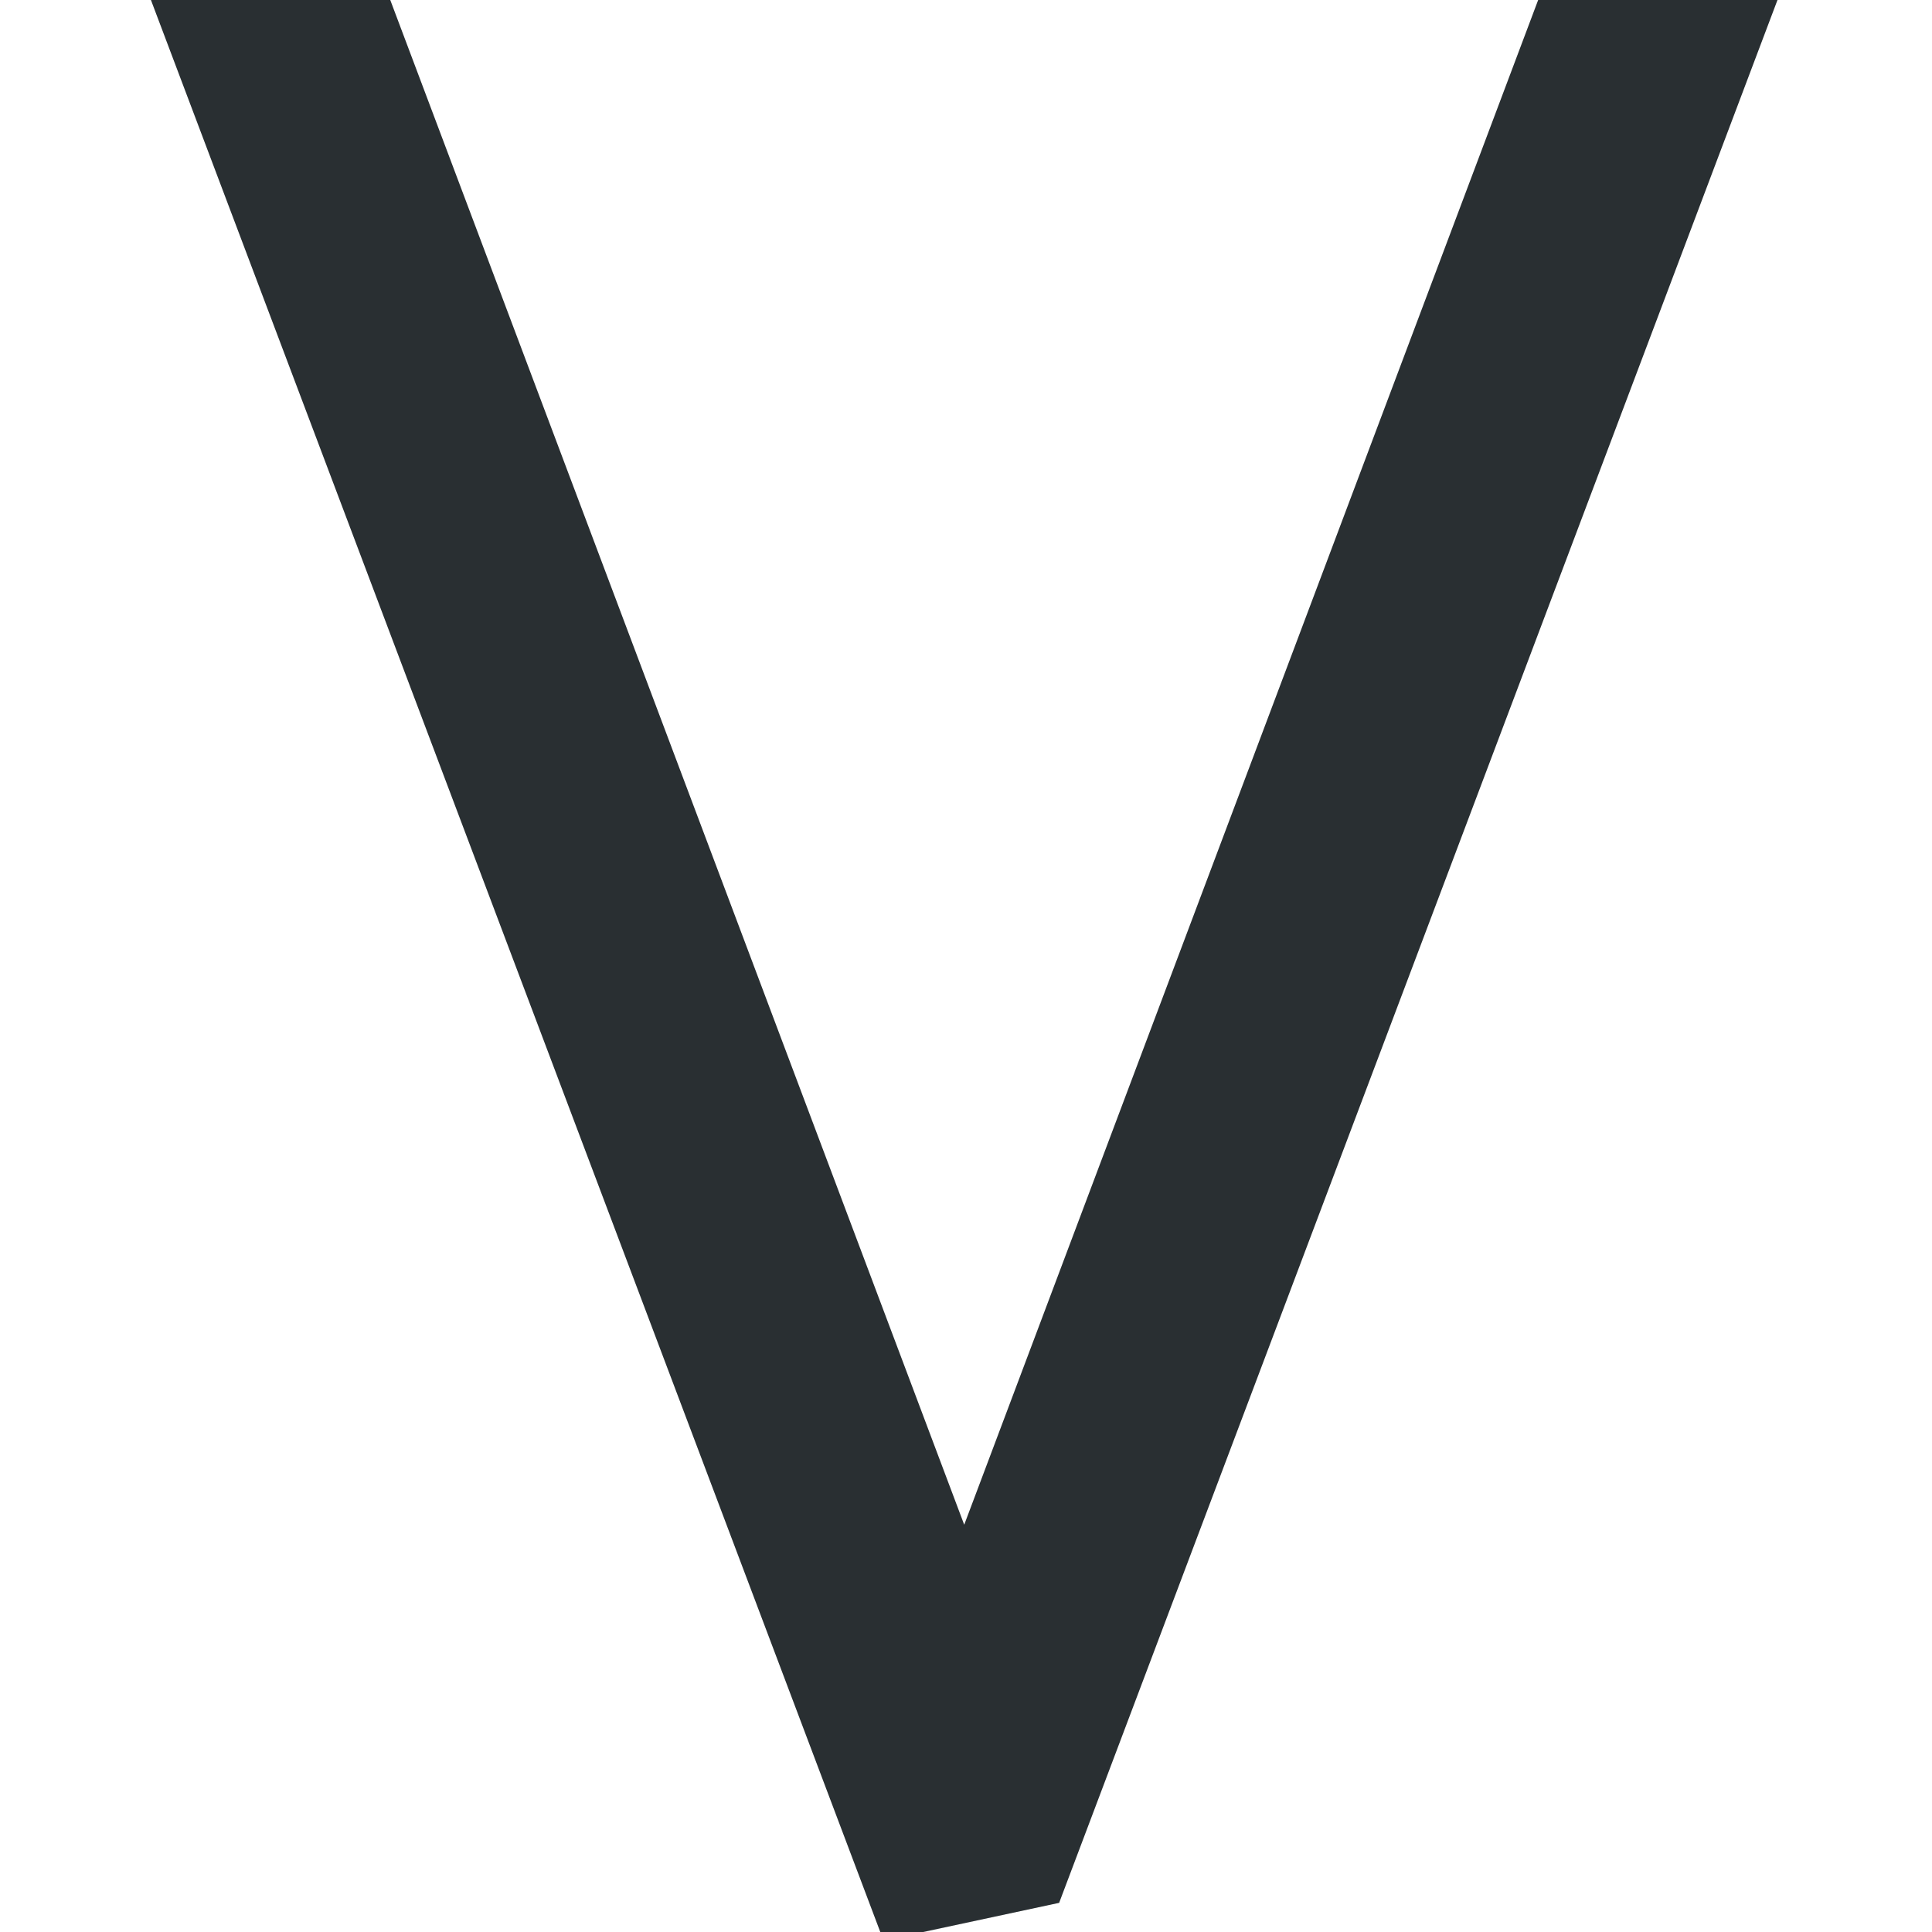
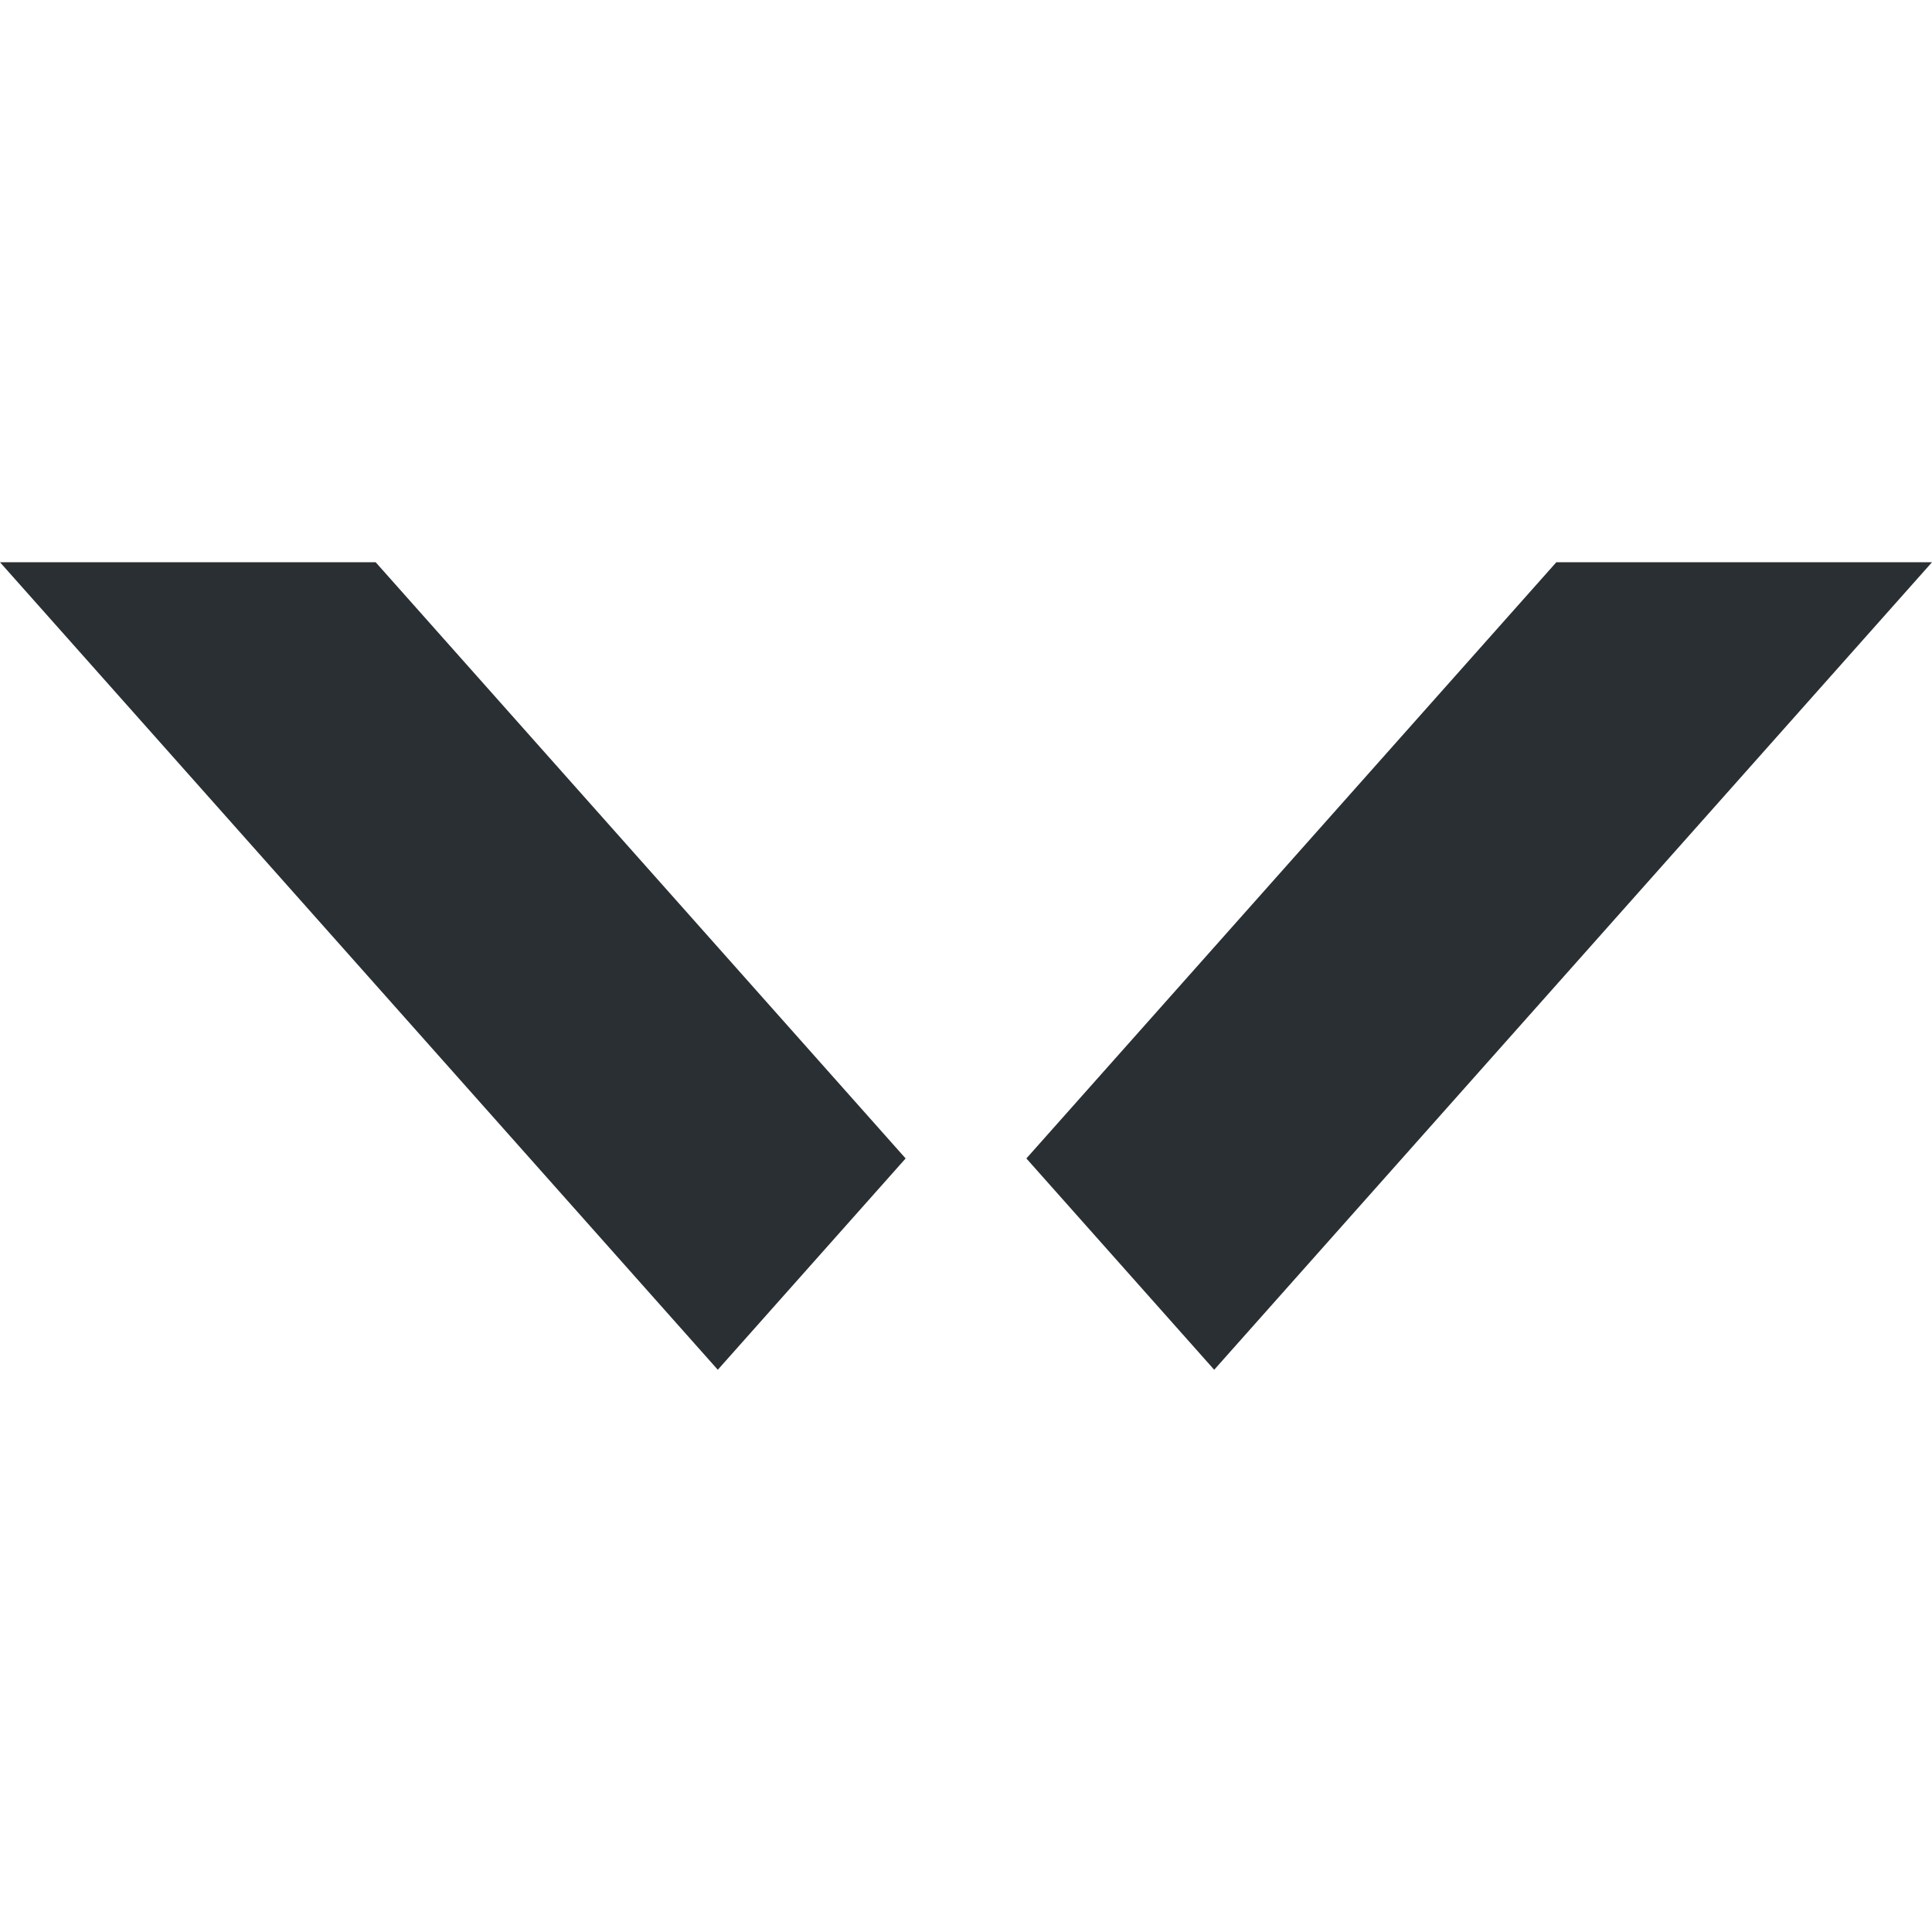
- <svg xmlns="http://www.w3.org/2000/svg" width="16px" height="16px" viewBox="0 0 128 128" version="1.1" class="arrow--down">
-   <path d="M69.442,1.16573418e-15 L117.763,128 L101.907,128 L63.881,26.983 L25.856,128 L10,128 L57.592,1.931 L66.596,-3.08086889e-15 L69.442,-3.55271368e-15 Z" transform="translate(63.88141, 64) rotate(180) translate(-63.88141, -64)" fill="#292F32" fill-rule="evenodd" />
+ <svg xmlns="http://www.w3.org/2000/svg" width="16px" height="16px" viewBox="0 0 128 128" version="1.1" class="arrow arrow--down">
+   <path d="M80.444,37.25 L128,90.75 L103.111,90.75 L68,51.25 L80.444,37.25 Z M47.556,37.25 L0,90.75 L24.889,90.75 L60,51.25 L47.556,37.25 Z" transform="translate(64, 64) rotate(180) translate(-64, -64) " fill="#292F32" />
</svg>
